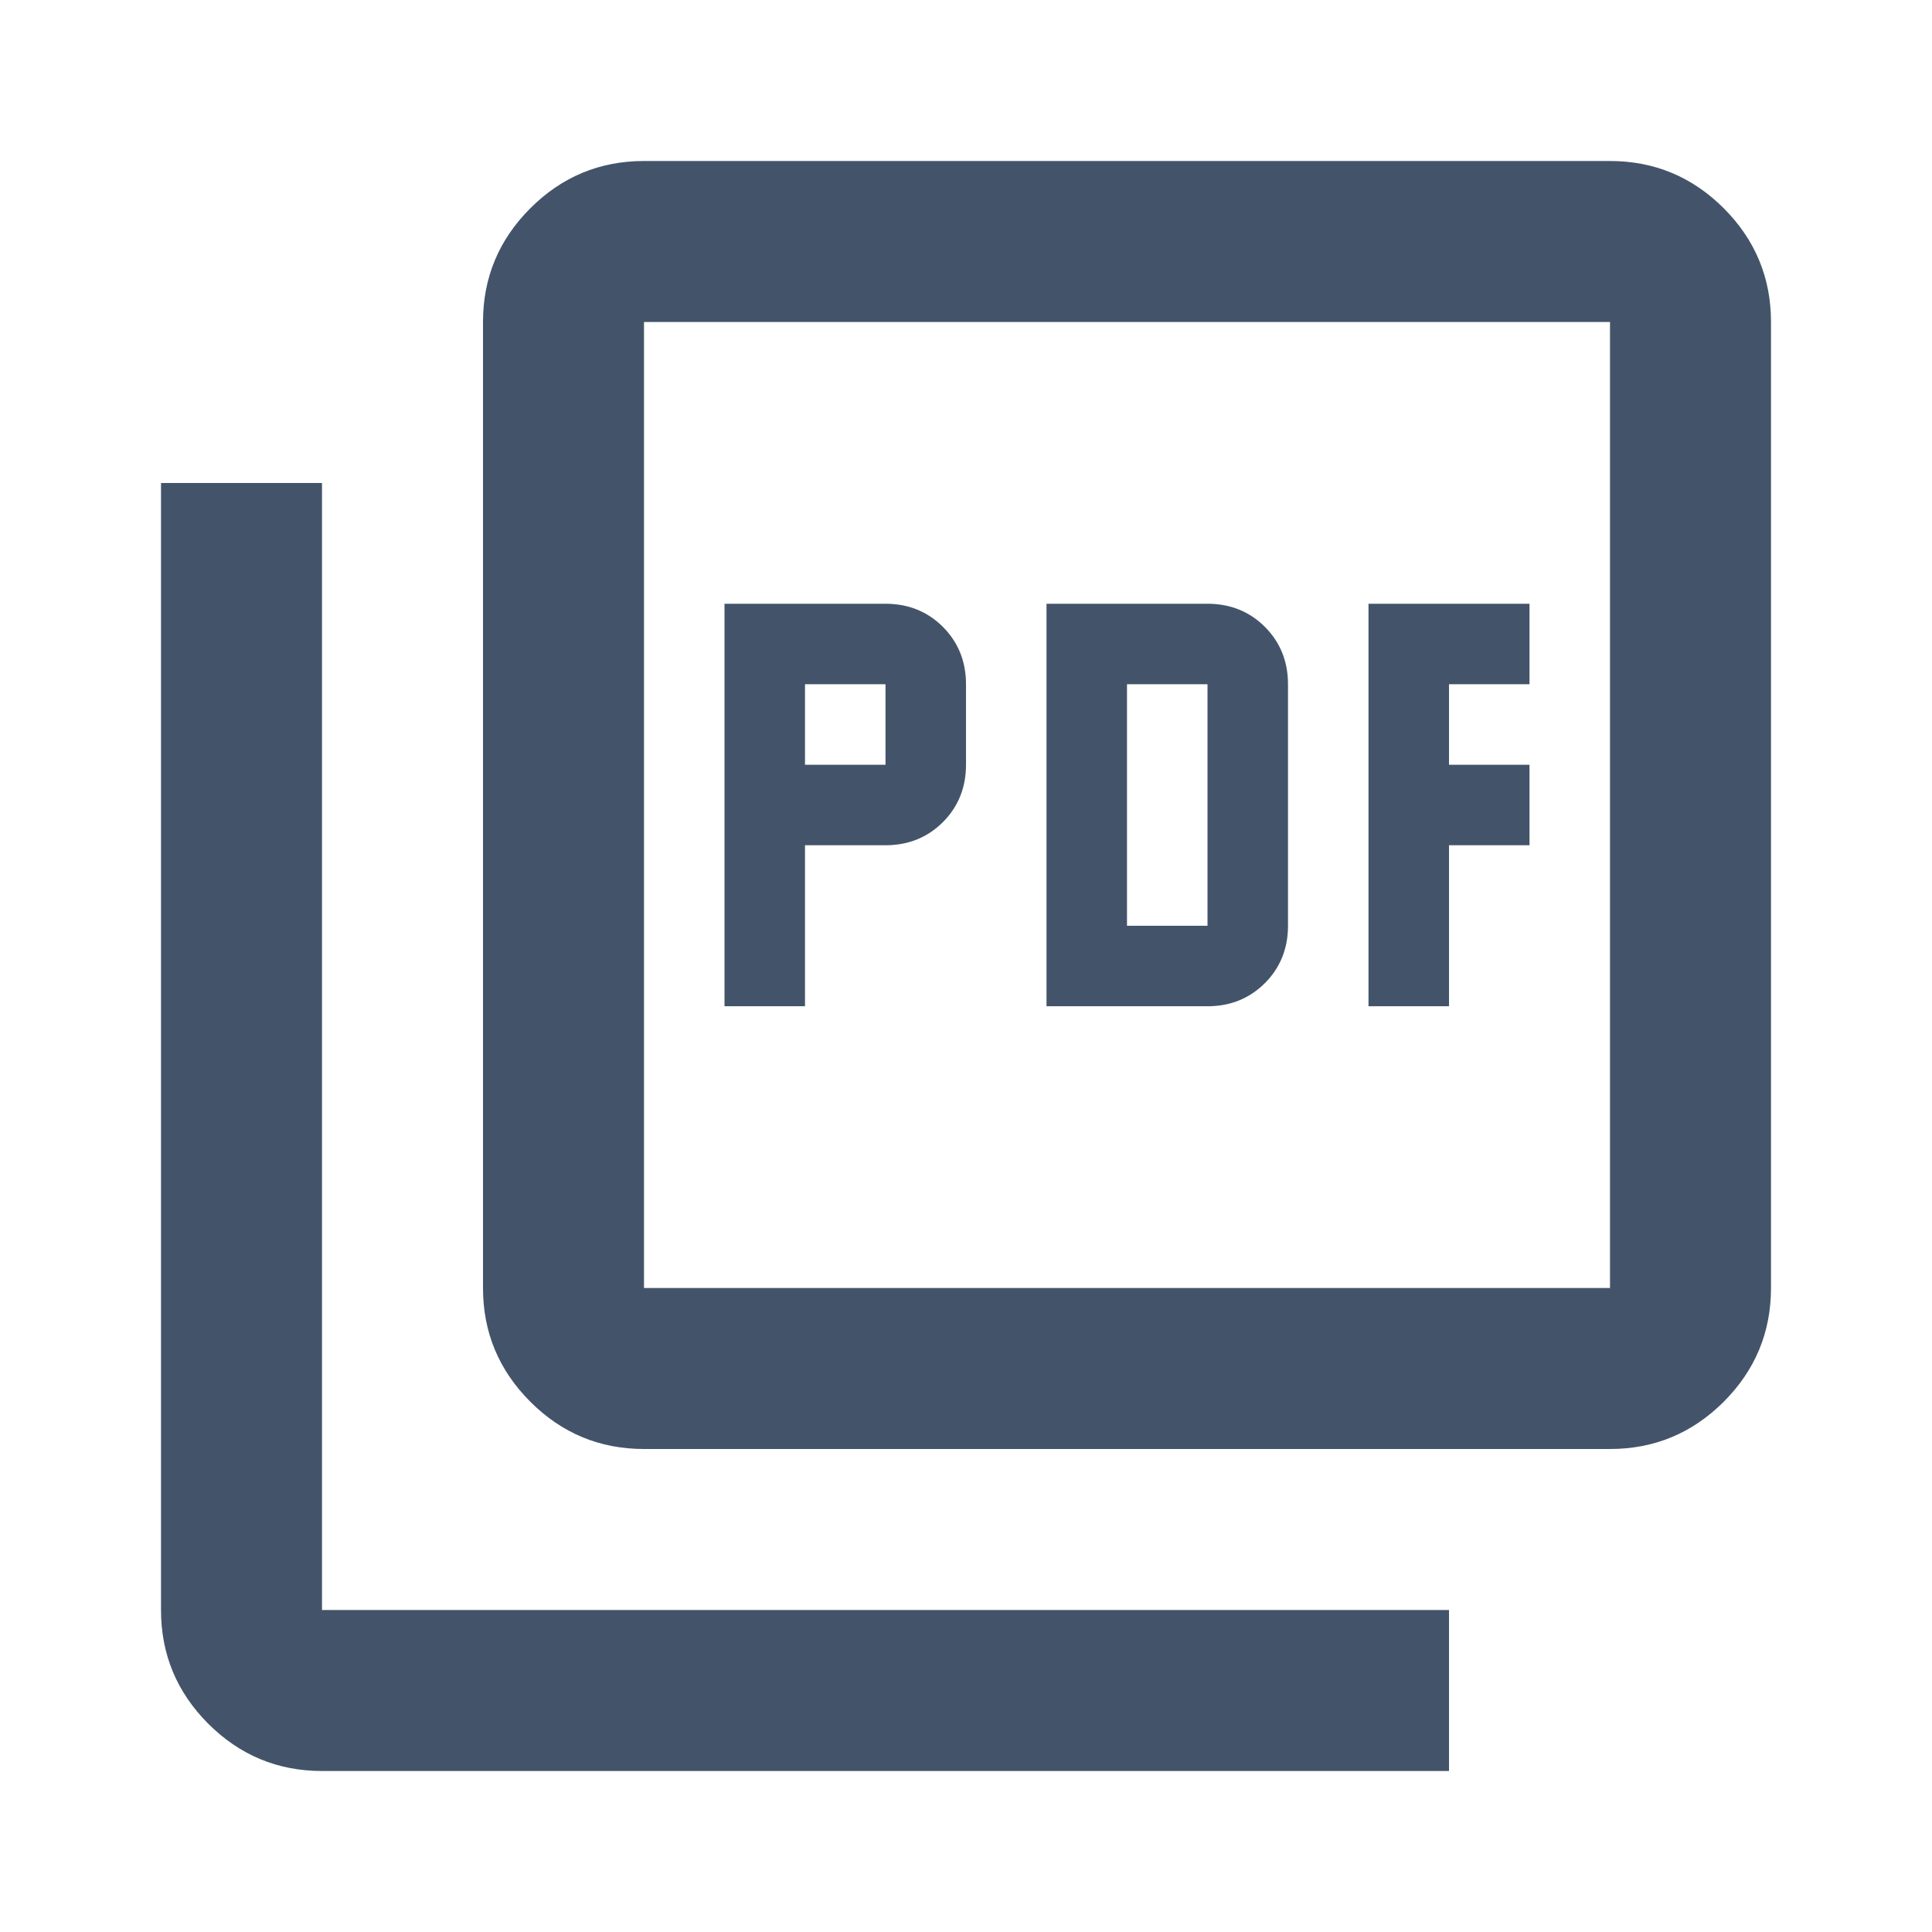
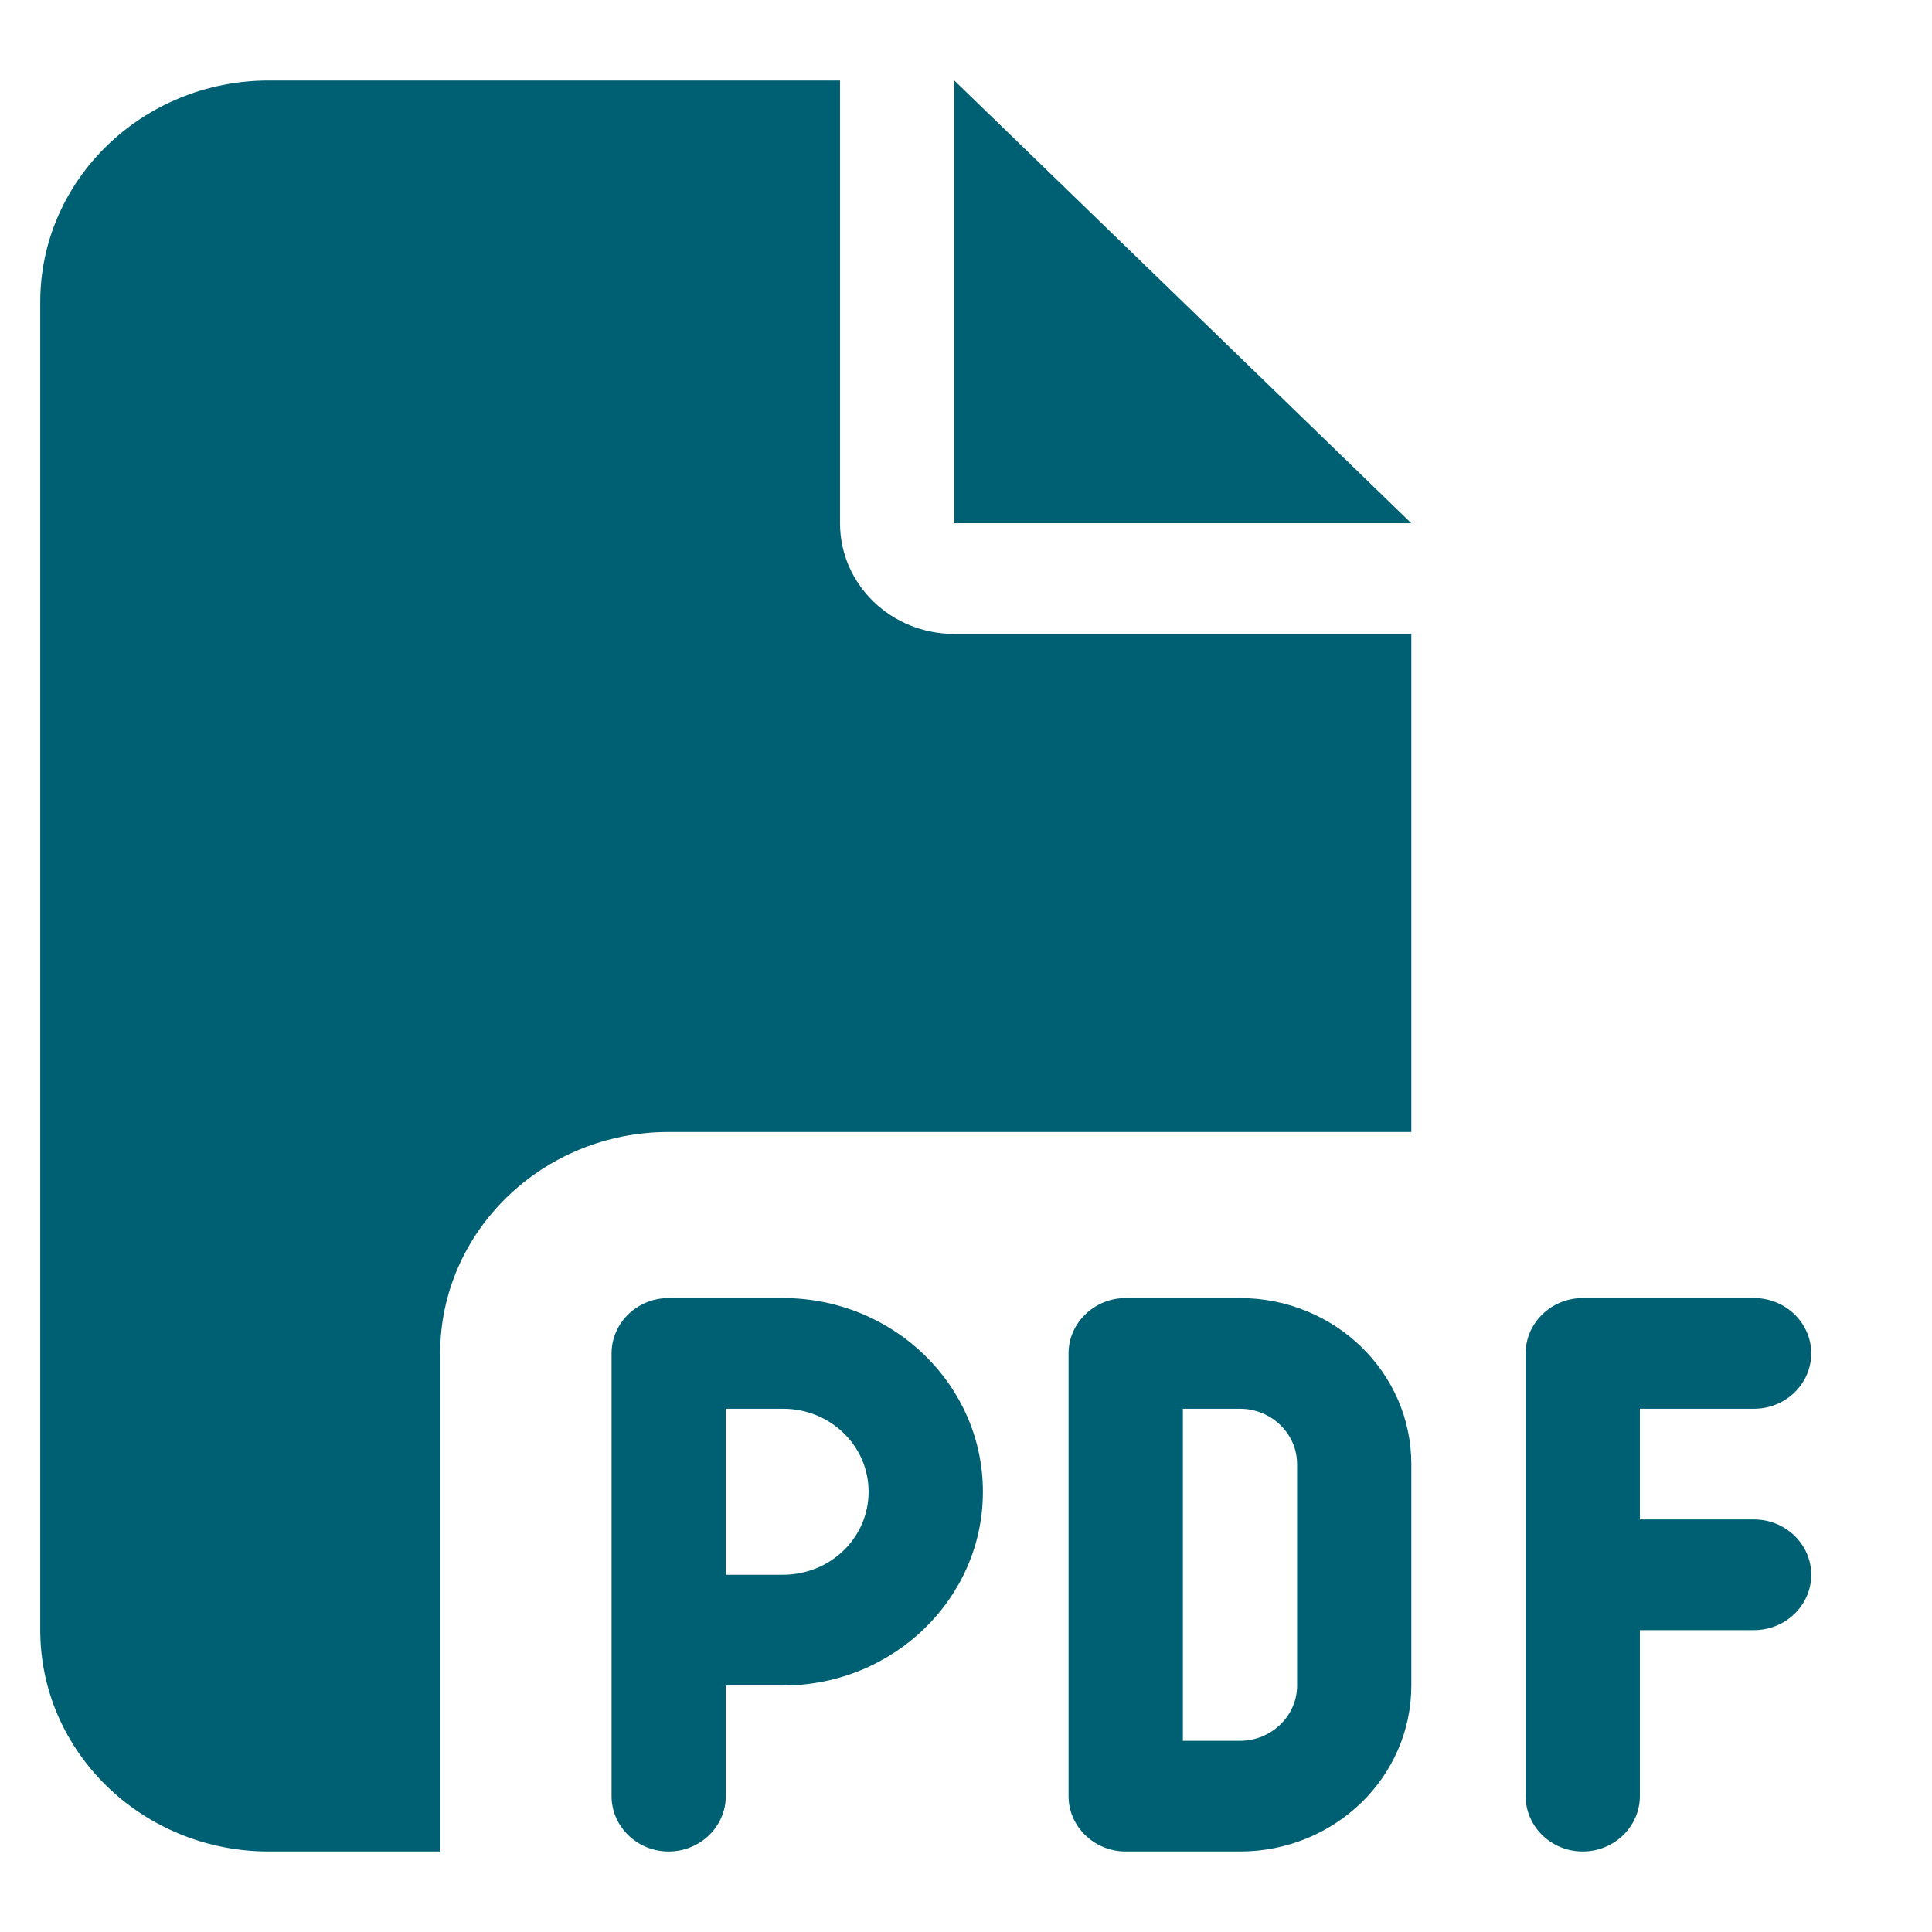
<svg xmlns="http://www.w3.org/2000/svg" width="24" height="24" viewBox="0 0 24 24" fill="none">
-   <g id="Vector">
-     <path d="M9 12.5H10V10.5H11C11.283 10.5 11.521 10.404 11.713 10.213C11.904 10.021 12 9.783 12 9.5V8.5C12 8.217 11.904 7.979 11.713 7.787C11.521 7.596 11.283 7.5 11 7.5H9V12.5ZM10 9.5V8.5H11V9.5H10ZM13 12.5H15C15.283 12.5 15.521 12.404 15.713 12.213C15.904 12.021 16 11.783 16 11.5V8.5C16 8.217 15.904 7.979 15.713 7.787C15.521 7.596 15.283 7.5 15 7.5H13V12.5ZM14 11.5V8.5H15V11.5H14ZM17 12.5H18V10.5H19V9.5H18V8.5H19V7.5H17V12.5ZM8 18C7.45 18 6.979 17.804 6.588 17.413C6.196 17.021 6 16.55 6 16V4C6 3.45 6.196 2.979 6.588 2.587C6.979 2.196 7.45 2 8 2H20C20.55 2 21.021 2.196 21.413 2.587C21.804 2.979 22 3.45 22 4V16C22 16.55 21.804 17.021 21.413 17.413C21.021 17.804 20.55 18 20 18H8ZM8 16H20V4H8V16ZM4 22C3.45 22 2.979 21.804 2.587 21.413C2.196 21.021 2 20.55 2 20V6H4V20H18V22H4Z" fill="#43546A" />
-   </g>
+   <path d="M0.5 3.75C0.5 2.233 1.773 1 3.339 1H10.435V6.5C10.435 7.261 11.07 7.875 11.855 7.875H17.532V14.062H8.306C6.741 14.062 5.468 15.296 5.468 16.812V23H3.339C1.773 23 0.5 21.767 0.5 20.25V3.75ZM17.532 6.5H11.855V1L17.532 6.5ZM8.306 16.125H9.726C11.096 16.125 12.21 17.203 12.21 18.531C12.21 19.859 11.096 20.938 9.726 20.938H9.016V22.312C9.016 22.691 8.697 23 8.306 23C7.916 23 7.597 22.691 7.597 22.312V20.25V16.812C7.597 16.434 7.916 16.125 8.306 16.125ZM9.726 19.562C10.316 19.562 10.79 19.103 10.79 18.531C10.79 17.96 10.316 17.5 9.726 17.5H9.016V19.562H9.726ZM13.984 16.125H15.403C16.579 16.125 17.532 17.049 17.532 18.188V20.938C17.532 22.076 16.579 23 15.403 23H13.984C13.594 23 13.274 22.691 13.274 22.312V16.812C13.274 16.434 13.594 16.125 13.984 16.125ZM15.403 21.625C15.793 21.625 16.113 21.316 16.113 20.938V18.188C16.113 17.809 15.793 17.5 15.403 17.5H14.694V21.625H15.403ZM18.952 16.812C18.952 16.434 19.271 16.125 19.661 16.125H21.79C22.181 16.125 22.5 16.434 22.5 16.812C22.5 17.191 22.181 17.5 21.79 17.5H20.371V18.875H21.79C22.181 18.875 22.5 19.184 22.5 19.562C22.5 19.941 22.181 20.25 21.79 20.25H20.371V22.312C20.371 22.691 20.052 23 19.661 23C19.271 23 18.952 22.691 18.952 22.312V19.562V16.812Z" fill="#006073" />
</svg>
